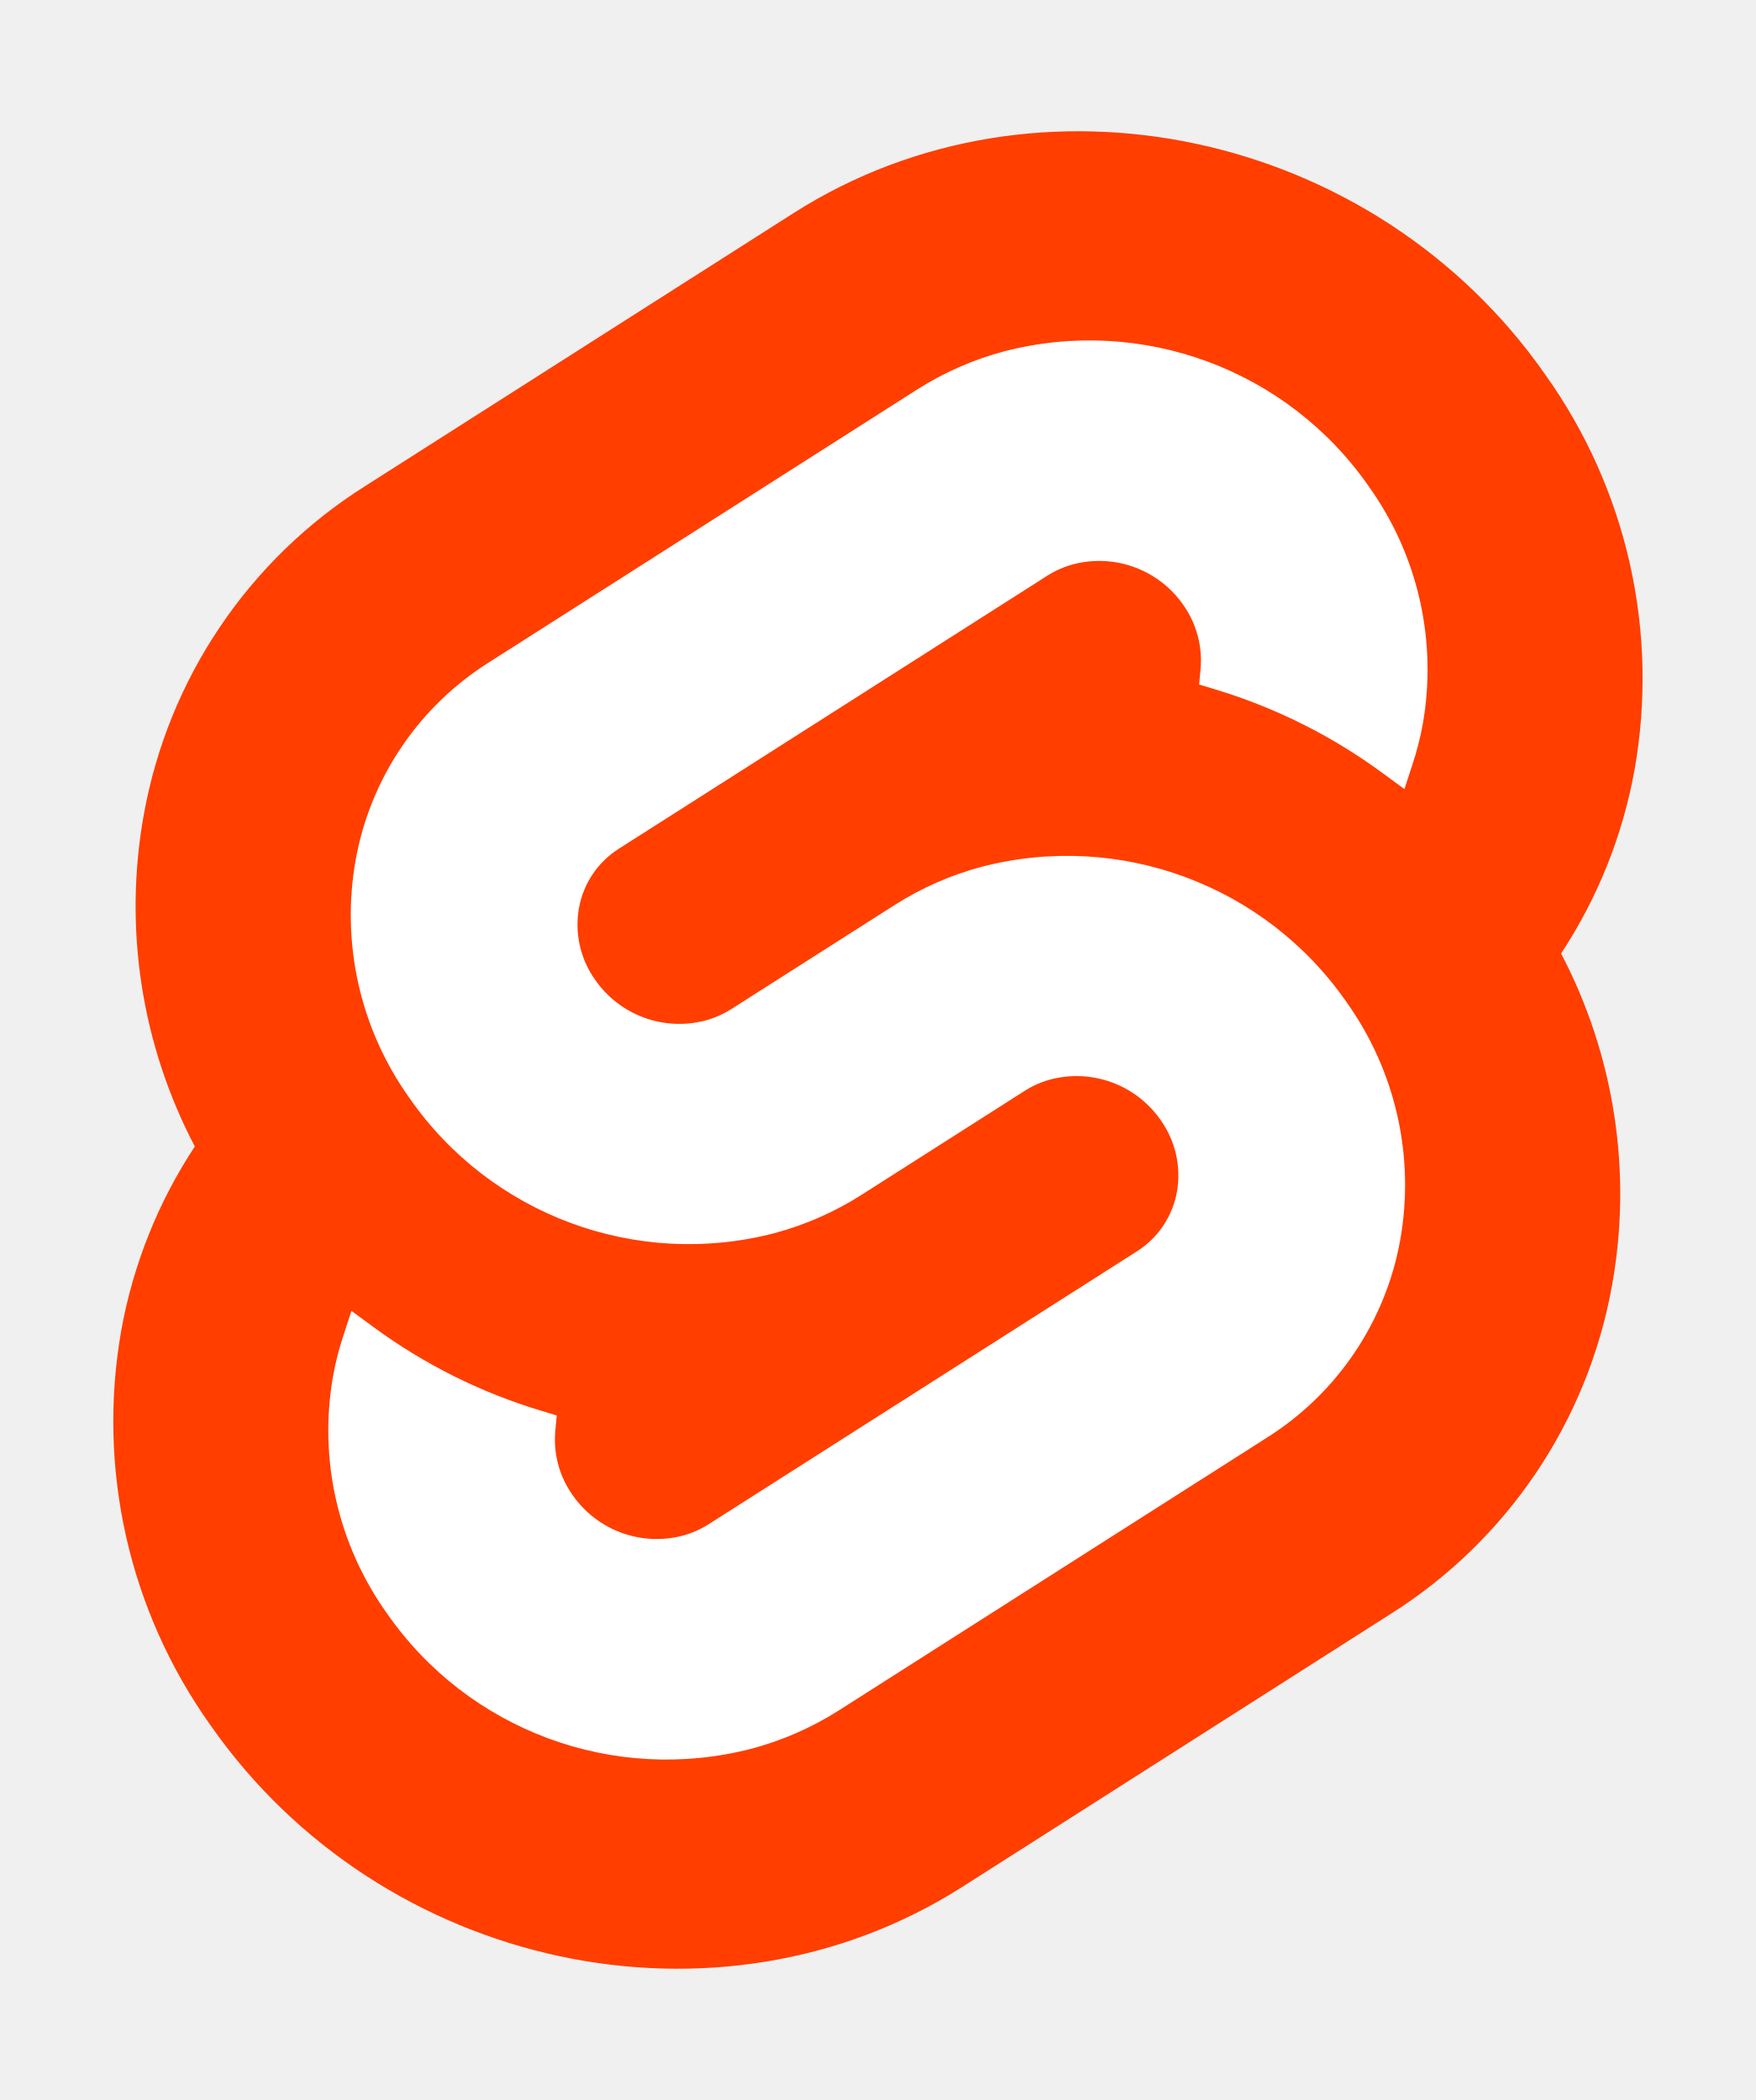
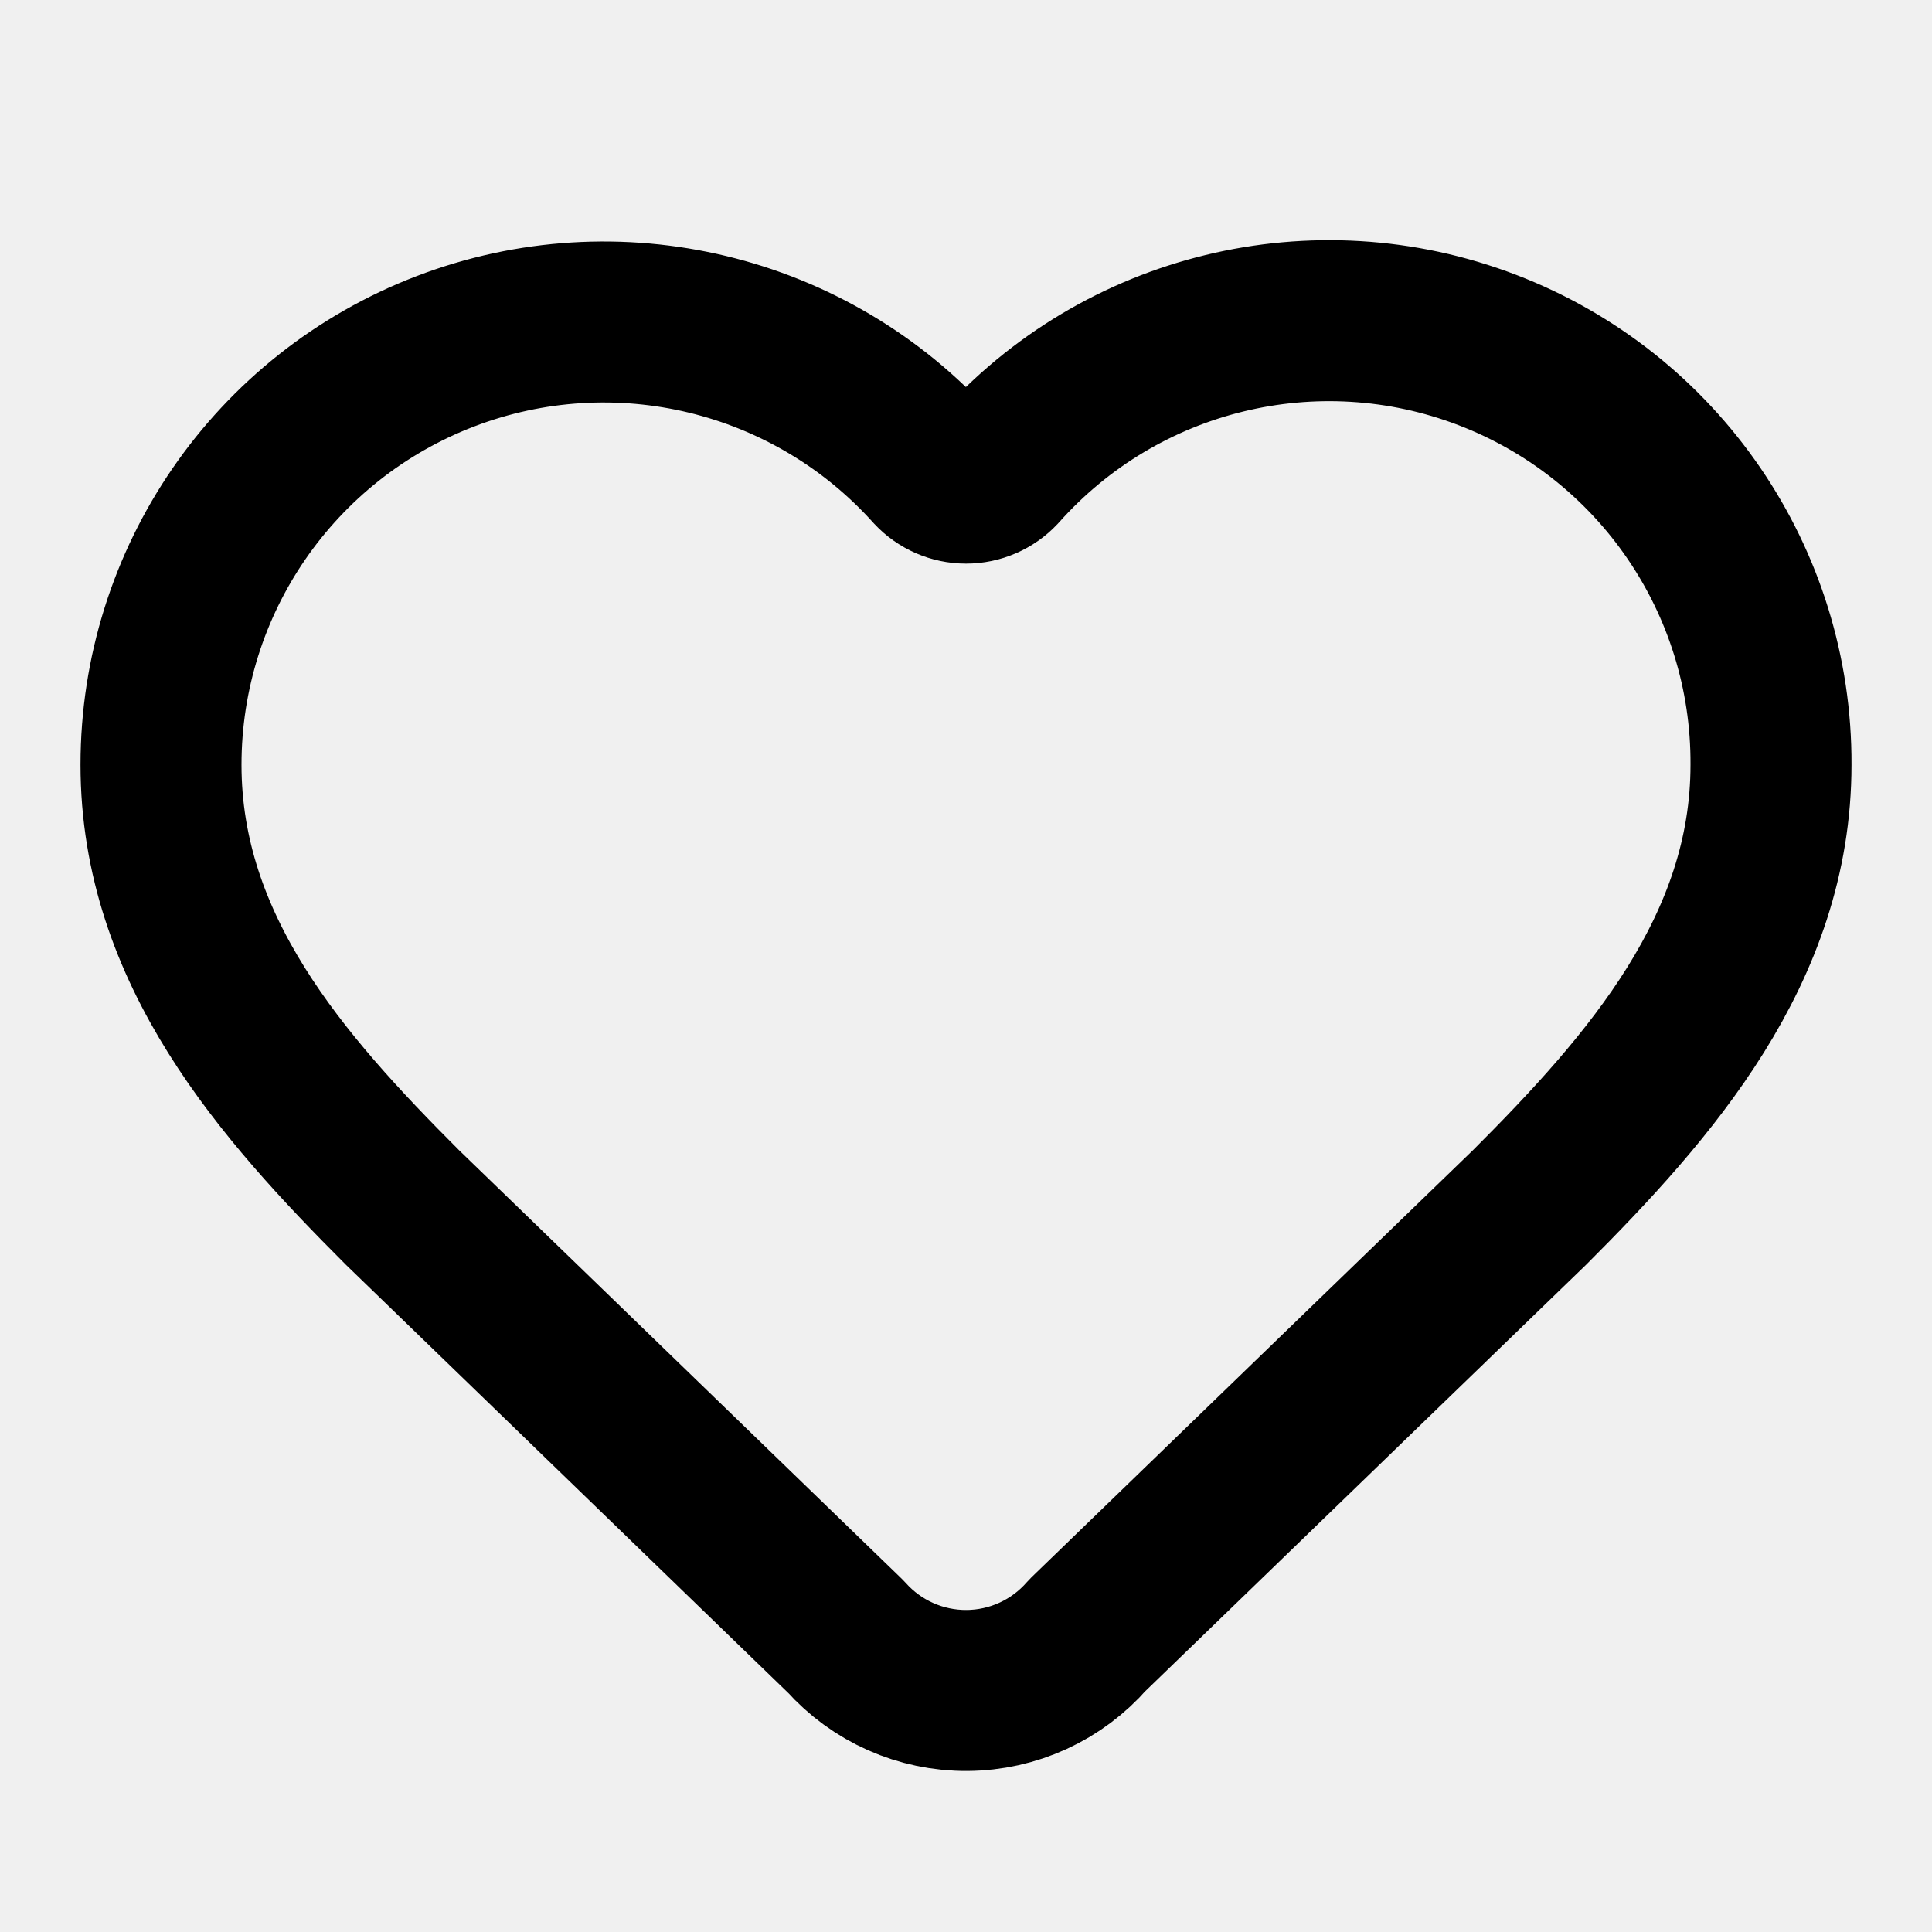
- <svg xmlns="http://www.w3.org/2000/svg" width="107" height="128" viewBox="0 0 107 128">
-   <path d="M94.157 22.819c-10.4-14.885-30.94-19.297-45.792-9.835L22.282 29.608A29.92 29.92 0 0 0 8.764 49.65a31.5 31.5 0 0 0 3.108 20.231 30 30 0 0 0-4.477 11.183 31.9 31.9 0 0 0 5.448 24.116c10.402 14.887 30.942 19.297 45.791 9.835l26.083-16.624A29.92 29.92 0 0 0 98.235 78.35a31.53 31.53 0 0 0-3.105-20.232 30 30 0 0 0 4.474-11.182 31.88 31.88 0 0 0-5.447-24.116" style="fill:#ff3e00" />
-   <path d="M45.817 106.582a20.72 20.72 0 0 1-22.237-8.243 19.17 19.17 0 0 1-3.277-14.503 18 18 0 0 1 .624-2.435l.49-1.498 1.337.981a33.6 33.6 0 0 0 10.203 5.098l.97.294-.09.968a5.85 5.85 0 0 0 1.052 3.878 6.24 6.24 0 0 0 6.695 2.485 5.8 5.8 0 0 0 1.603-.704L69.27 76.28a5.43 5.43 0 0 0 2.45-3.631 5.8 5.8 0 0 0-.987-4.371 6.24 6.24 0 0 0-6.698-2.487 5.7 5.7 0 0 0-1.6.704l-9.953 6.345a19 19 0 0 1-5.296 2.326 20.72 20.72 0 0 1-22.237-8.243 19.17 19.17 0 0 1-3.277-14.502 17.99 17.99 0 0 1 8.13-12.052l26.081-16.623a19 19 0 0 1 5.3-2.329 20.72 20.72 0 0 1 22.237 8.243 19.17 19.17 0 0 1 3.277 14.503 18 18 0 0 1-.624 2.435l-.49 1.498-1.337-.98a33.6 33.6 0 0 0-10.203-5.1l-.97-.294.09-.968a5.86 5.86 0 0 0-1.052-3.878 6.24 6.24 0 0 0-6.696-2.485 5.8 5.8 0 0 0-1.602.704L37.73 51.72a5.42 5.42 0 0 0-2.449 3.63 5.79 5.79 0 0 0 .986 4.372 6.24 6.24 0 0 0 6.698 2.486 5.8 5.8 0 0 0 1.602-.704l9.952-6.342a19 19 0 0 1 5.295-2.328 20.72 20.72 0 0 1 22.237 8.242 19.17 19.17 0 0 1 3.277 14.503 18 18 0 0 1-8.13 12.053l-26.081 16.622a19 19 0 0 1-5.3 2.328" style="fill:#fff" />
+ <svg xmlns="http://www.w3.org/2000/svg" width="24" height="24" viewBox="0 0 24 24" fill="none" stroke="currentColor" stroke-width="2" stroke-linecap="round" stroke-linejoin="round" class="lucide lucide-heart-icon lucide-heart">
+   <path d="M2 9.5a5.5 5.5 0 0 1 9.591-3.676.56.56 0 0 0 .818 0A5.49 5.49 0 0 1 22 9.5c0 2.29-1.5 4-3 5.5l-5.492 5.313a2 2 0 0 1-3 .019L5 15c-1.5-1.5-3-3.2-3-5.5" />
</svg>
